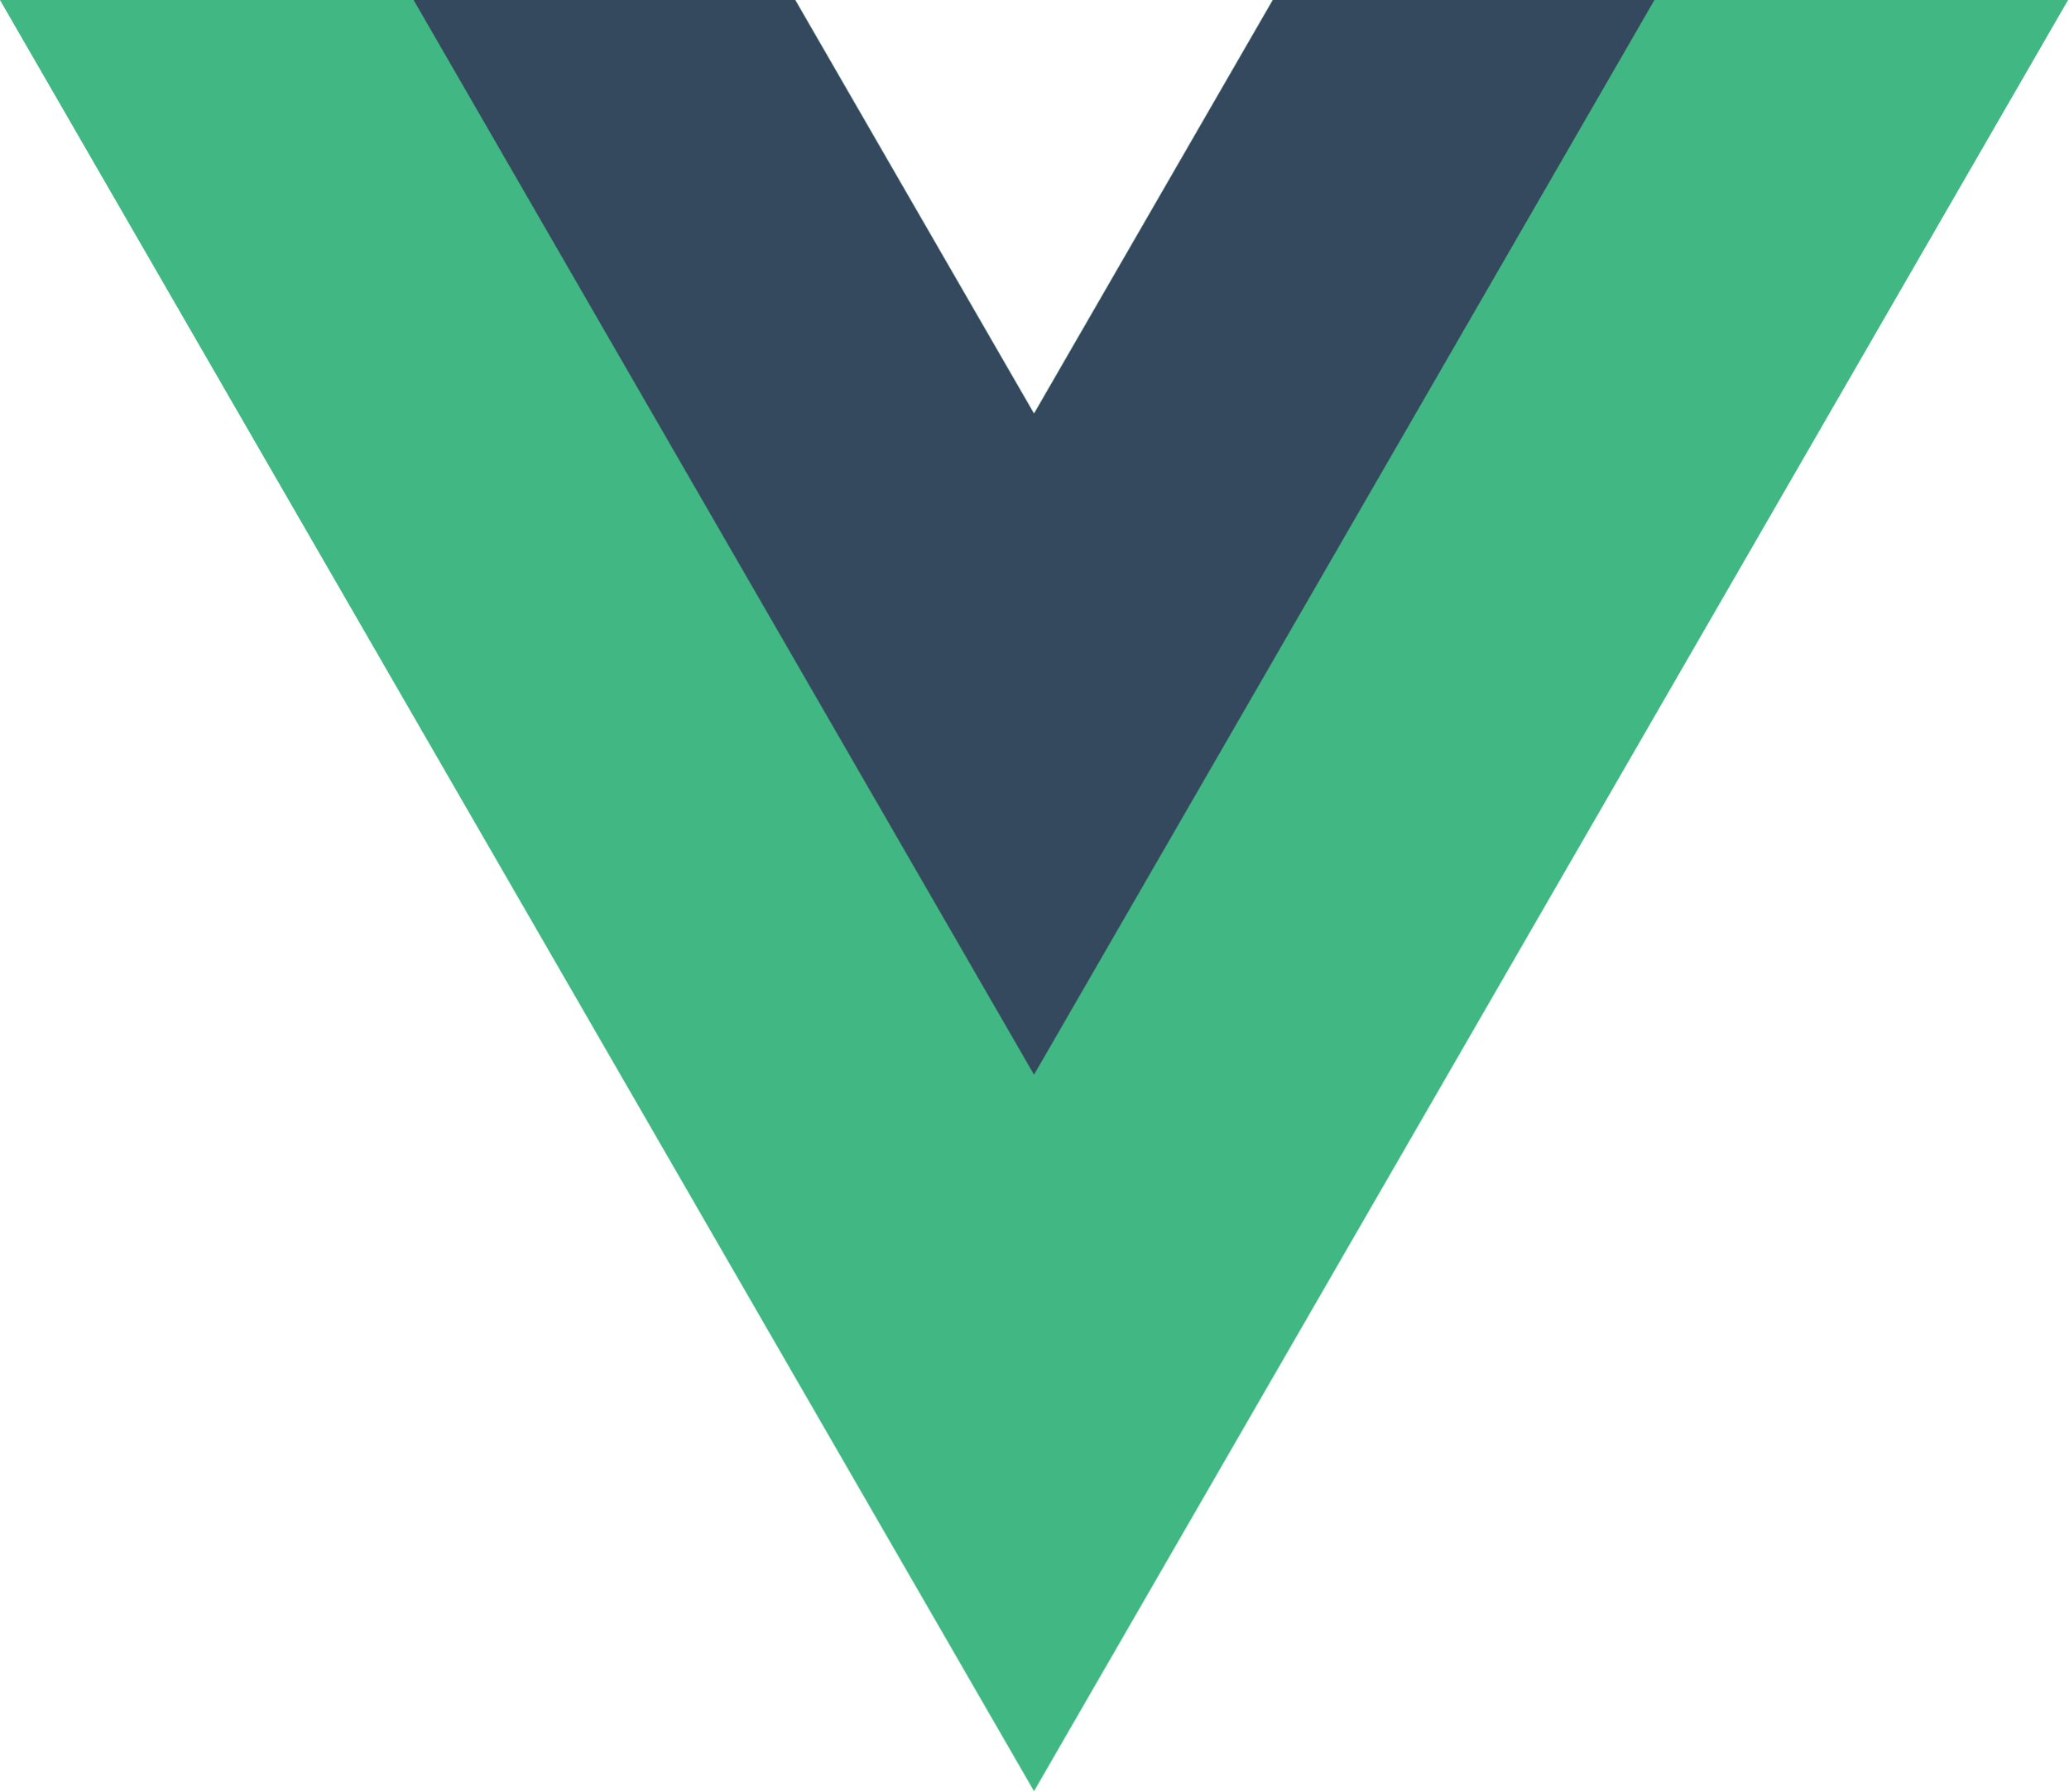
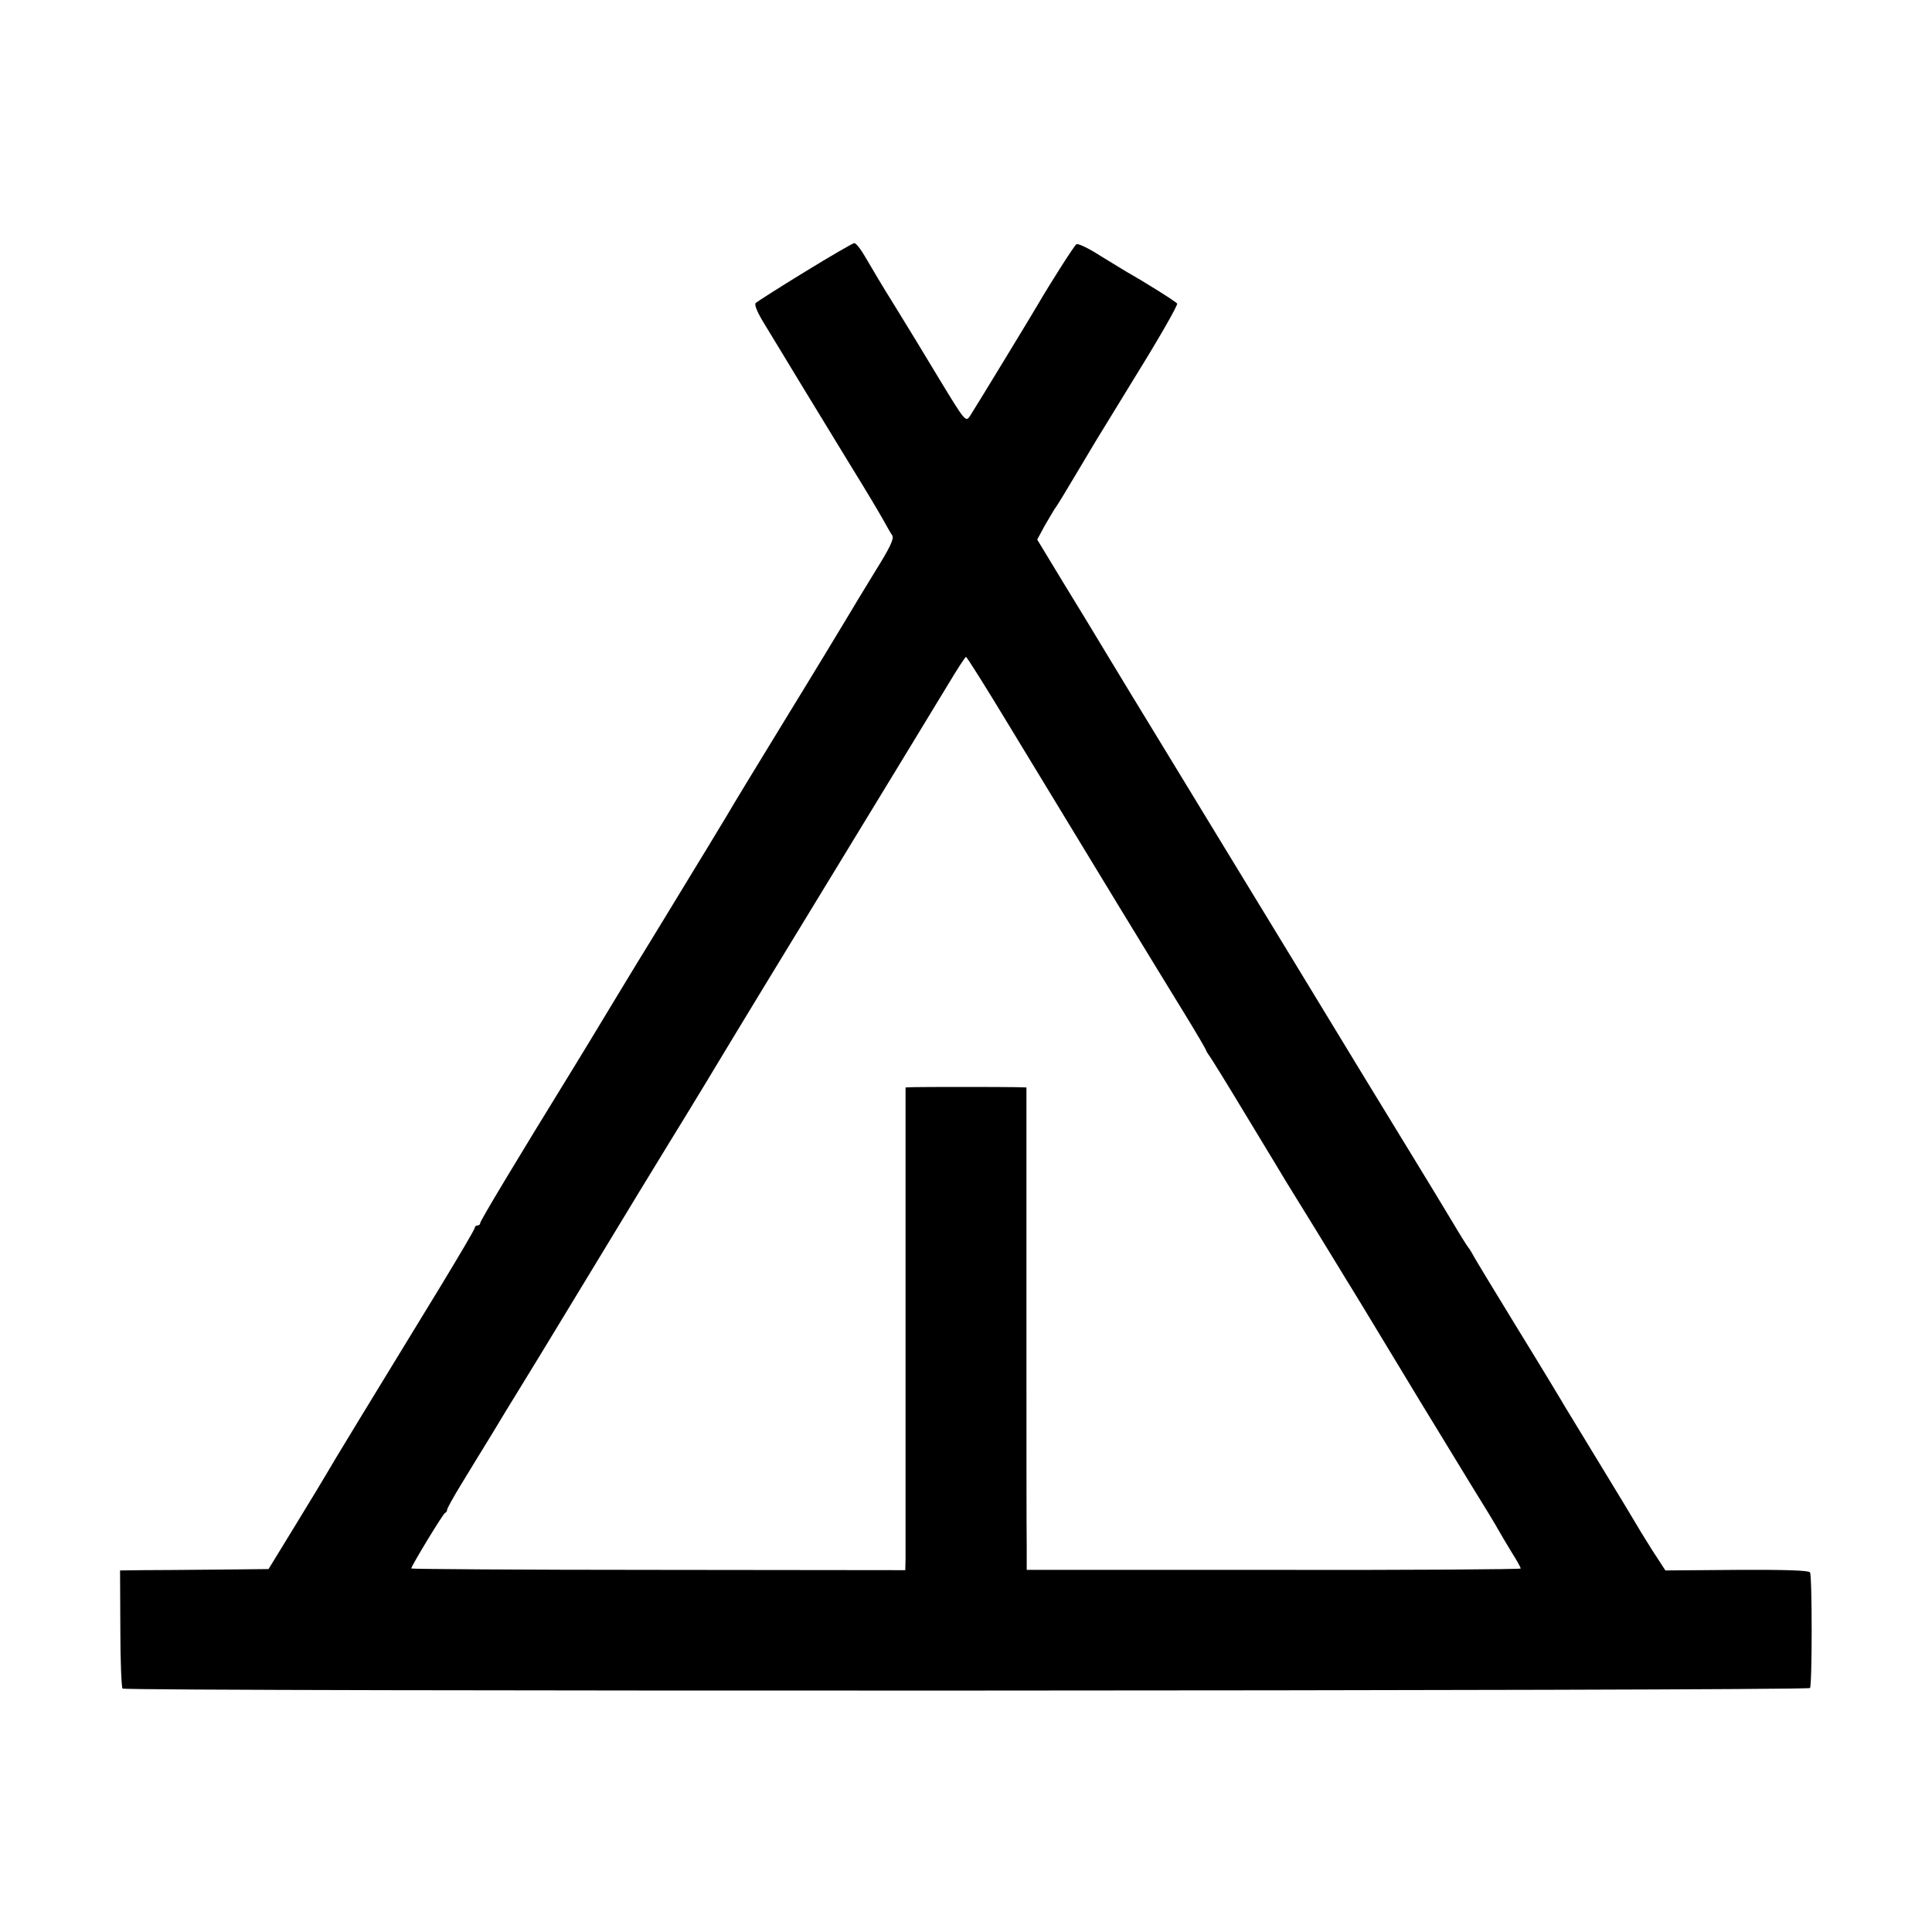
- <svg xmlns="http://www.w3.org/2000/svg" version="1.1" viewBox="0 0 261.76 226.69">
-   <g transform="matrix(1.3333 0 0 -1.3333 -76.311 313.34)">
-     <g transform="translate(178.06 235.01)">
-       <path d="m0 0-22.669-39.264-22.669 39.264h-75.491l98.16-170.02 98.16 170.02z" fill="#41b883" />
-     </g>
-     <g transform="translate(178.06 235.01)">
-       <path d="m0 0-22.669-39.264-22.669 39.264h-36.227l58.896-102.01 58.896 102.01z" fill="#34495e" />
-     </g>
+ <svg xmlns="http://www.w3.org/2000/svg" version="1.0" width="700pt" height="700pt" viewBox="0 0 700 700" preserveAspectRatio="xMidYMid meet">
+   <g transform="translate(0,700) scale(0.1,-0.1)" fill="#000000" stroke="none">
+     <path d="M2916 6015 c-93 -57 -173 -108 -178 -113 -6 -6 7 -36 33 -78 23 -38 86 -141 139 -229 54 -88 135 -221 180 -295 46 -74 94 -155 108 -180 14 -25 29 -52 35 -60 7 -12 -9 -45 -62 -130 -39 -63 -85 -140 -103 -170 -18 -30 -117 -194 -222 -365 -104 -170 -199 -326 -210 -346 -12 -19 -61 -102 -111 -183 -49 -81 -101 -166 -115 -189 -14 -23 -39 -64 -55 -90 -17 -27 -77 -126 -134 -220 -57 -95 -127 -210 -156 -257 -194 -315 -325 -533 -325 -541 0 -5 -4 -9 -10 -9 -5 0 -10 -4 -10 -9 0 -5 -55 -98 -121 -207 -247 -404 -403 -660 -416 -684 -8 -14 -58 -97 -112 -185 l-98 -160 -189 -2 c-104 -1 -225 -2 -269 -2 l-80 -1 1 -210 c0 -116 4 -213 8 -218 11 -11 6107 -9 6114 2 8 13 8 406 0 419 -4 7 -88 10 -265 9 l-259 -2 -50 77 c-27 43 -54 87 -60 98 -6 11 -62 103 -124 205 -62 102 -120 197 -129 212 -9 16 -85 142 -170 280 -85 139 -160 262 -165 273 -6 11 -13 22 -16 25 -3 3 -30 46 -59 95 -30 50 -102 169 -161 265 -59 96 -240 393 -402 660 -163 267 -371 609 -463 760 -92 151 -194 318 -225 370 -31 52 -101 167 -155 255 l-97 160 27 50 c16 27 32 55 36 61 5 5 38 59 74 120 36 60 69 116 74 124 5 8 75 122 155 253 81 131 144 242 141 247 -4 7 -114 76 -183 115 -10 6 -52 32 -95 58 -42 27 -81 46 -87 42 -8 -5 -94 -140 -140 -219 -19 -33 -221 -365 -246 -404 -15 -22 -18 -18 -111 135 -52 87 -123 203 -157 258 -67 108 -67 110 -111 184 -16 28 -34 51 -40 50 -5 0 -86 -47 -179 -104z m739 -1642 c319 -526 519 -854 637 -1046 43 -70 78 -130 78 -133 0 -2 5 -10 10 -17 6 -7 69 -109 140 -227 72 -118 134 -222 139 -230 5 -8 55 -89 111 -180 56 -91 105 -172 110 -180 9 -14 52 -84 270 -445 54 -88 135 -221 180 -295 46 -74 91 -148 100 -165 9 -16 31 -53 48 -81 18 -28 32 -54 32 -57 0 -3 -403 -6 -895 -5 l-895 0 0 81 c-1 45 -1 439 -1 875 l0 792 -37 1 c-57 1 -344 1 -374 0 l-27 -1 0 -832 c0 -458 0 -852 0 -875 l-1 -42 -895 1 c-492 0 -895 3 -895 5 0 9 115 198 122 201 5 2 8 7 8 12 0 5 23 46 51 92 28 46 78 128 112 183 33 55 70 116 82 135 12 19 132 215 265 435 133 220 266 438 295 485 65 105 206 338 220 362 6 10 172 284 370 608 198 325 387 635 420 690 33 55 62 100 65 100 3 0 73 -111 155 -247z" />
  </g>
</svg>
